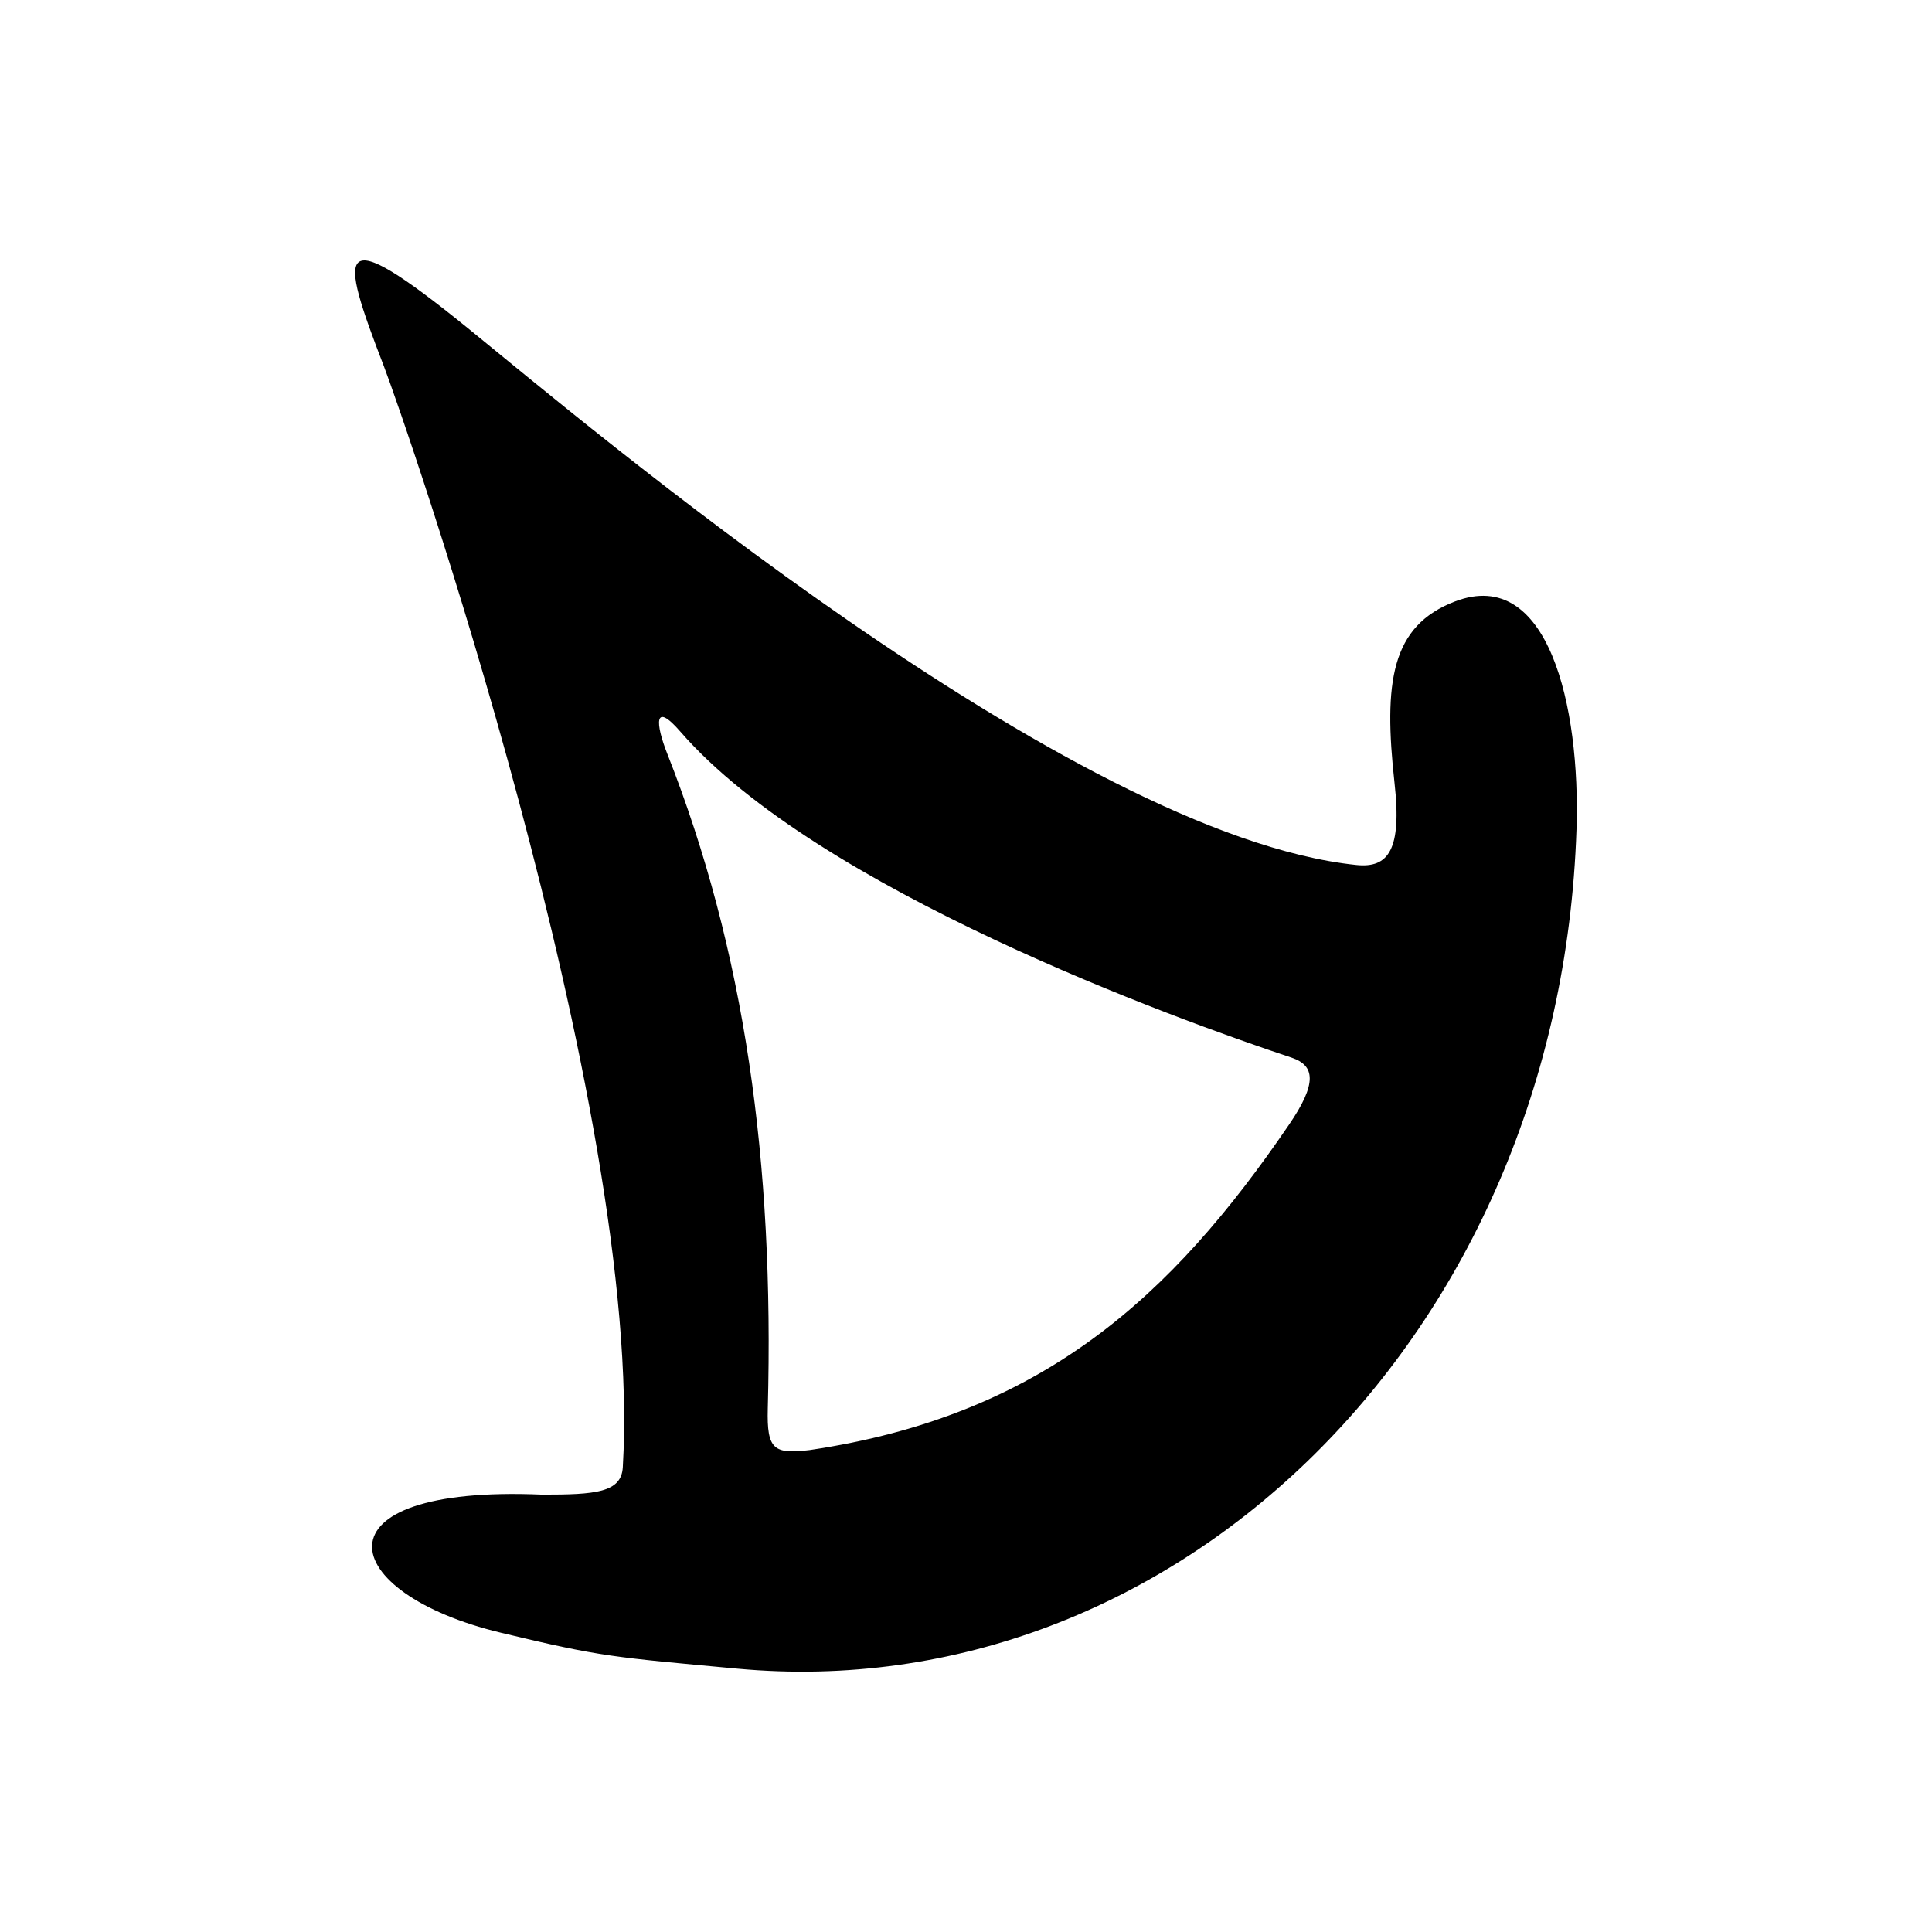
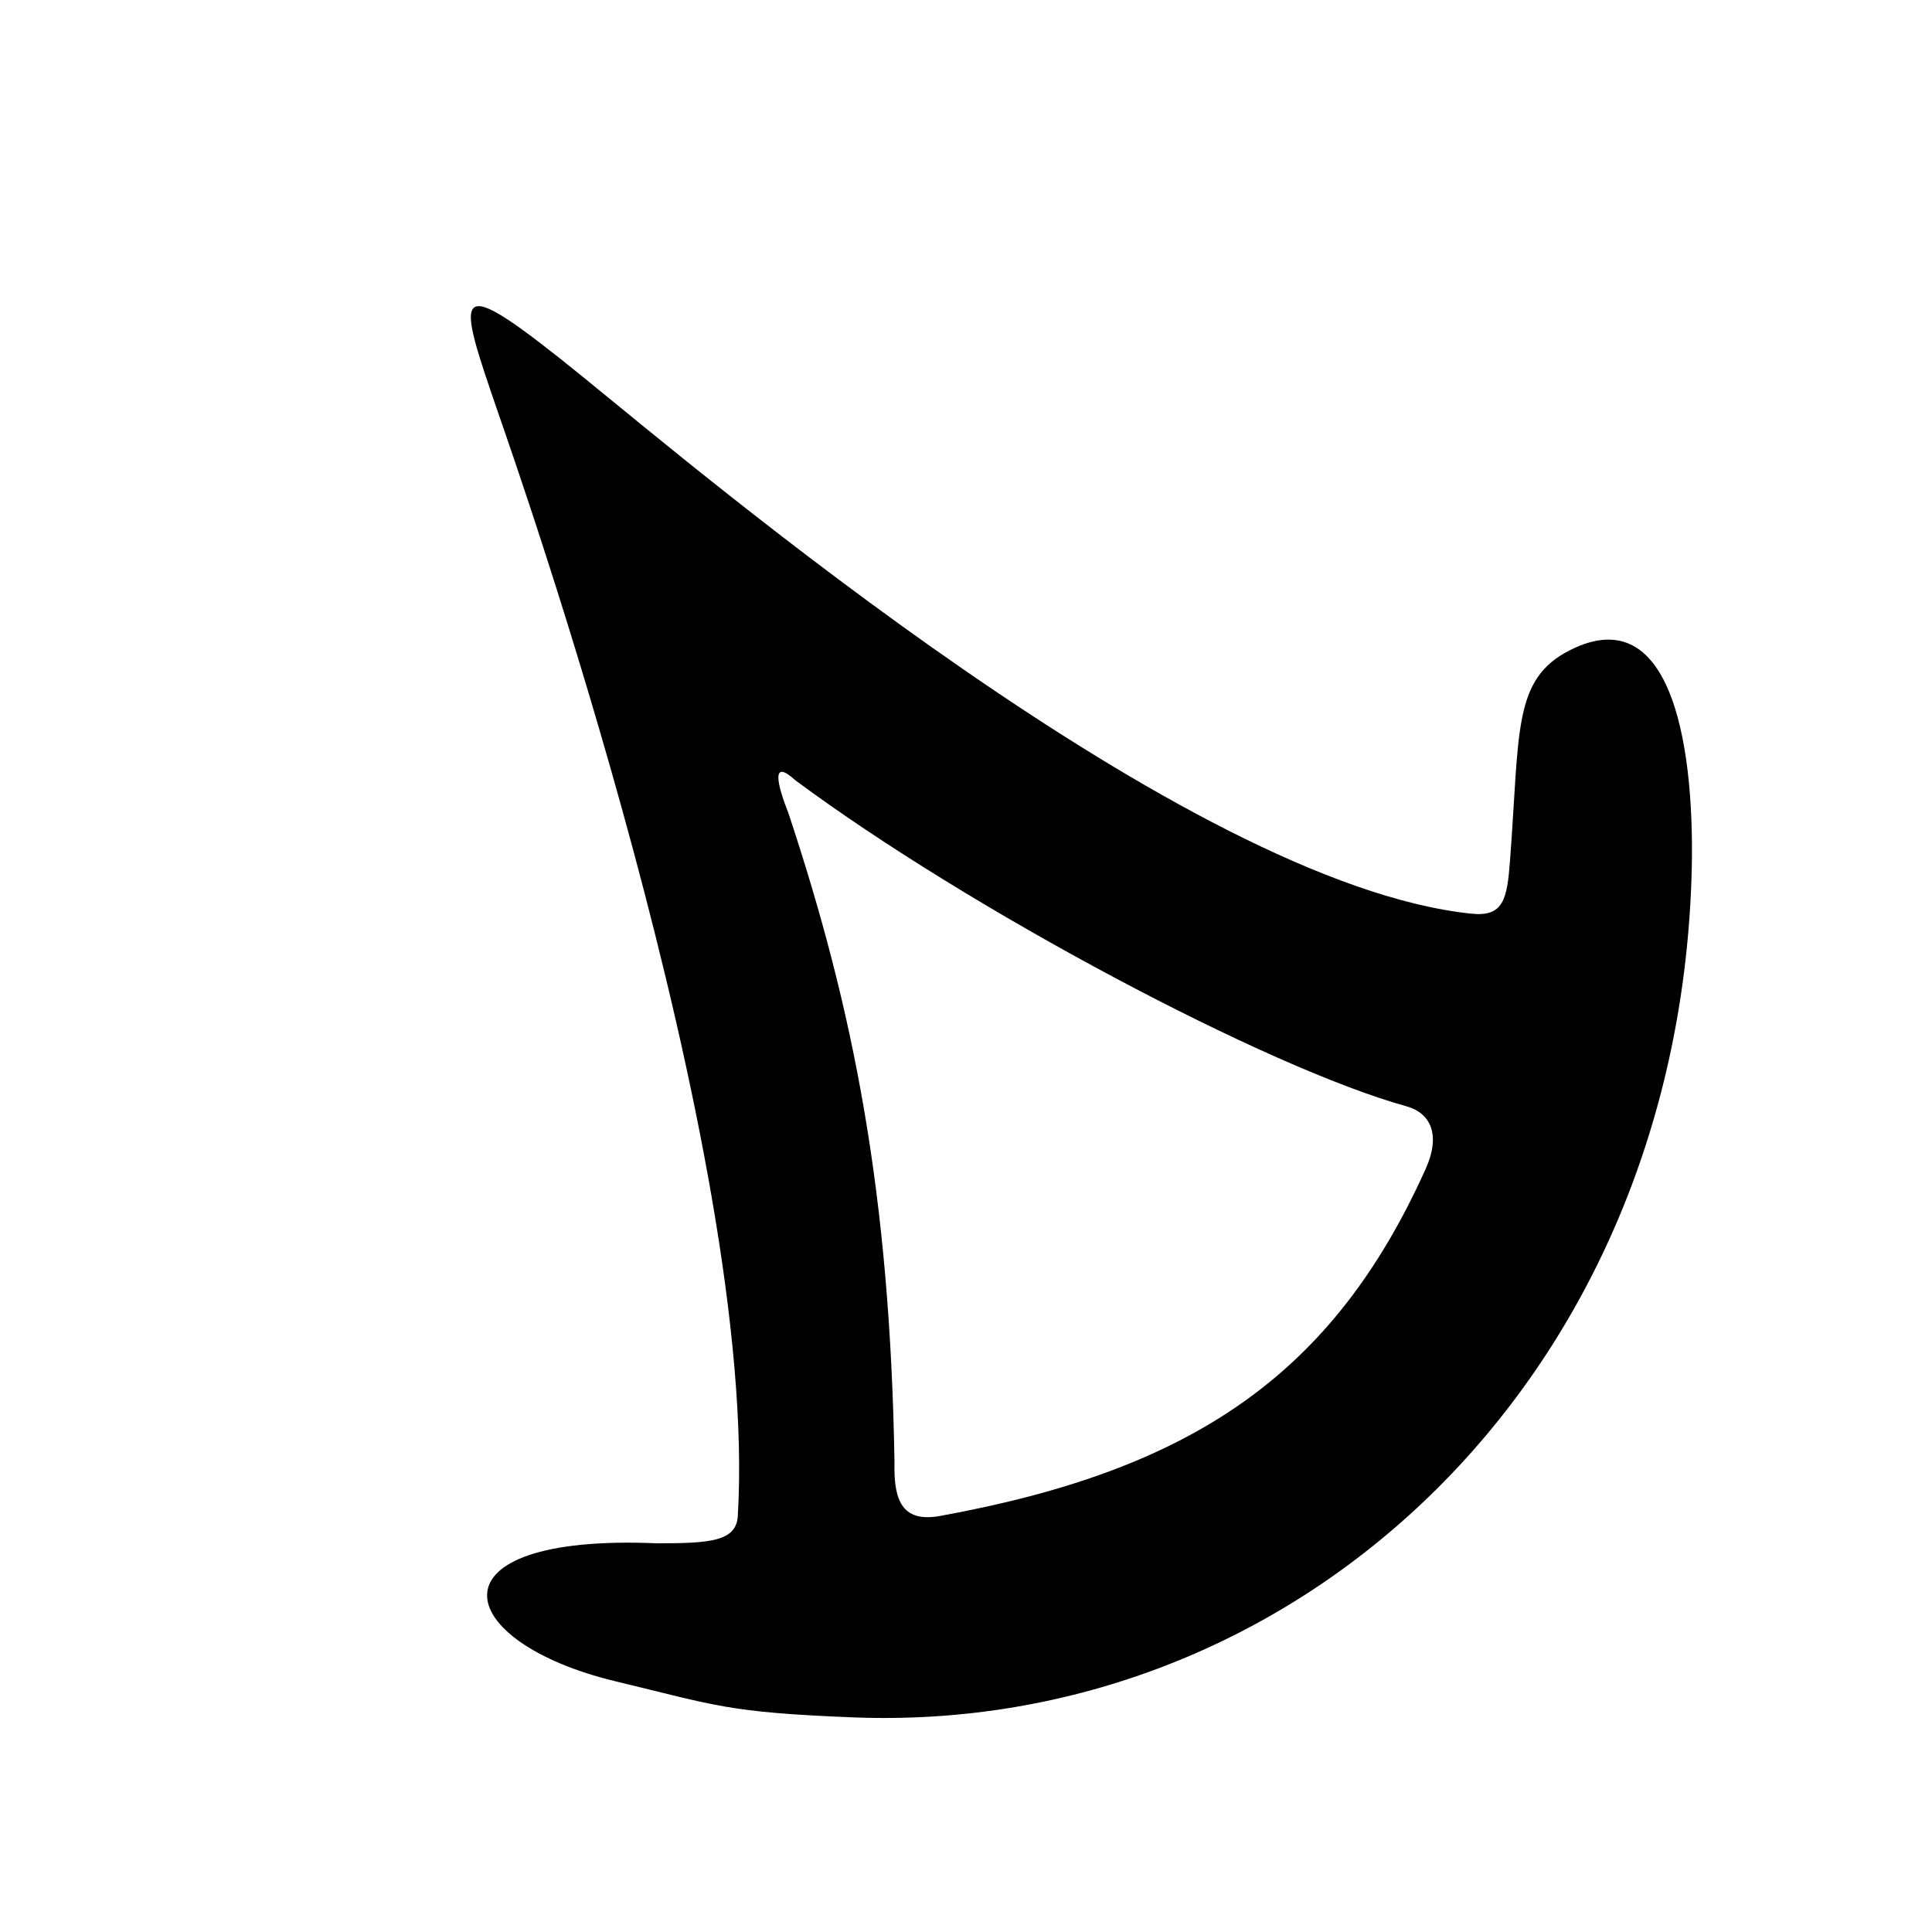
<svg xmlns="http://www.w3.org/2000/svg" viewBox="0 0 12.7 12.7">
-   <path d="M3.294 10.733c-1.086-.26-1.265-.974.27-.908.35 0 .52-.013.53-.18.139-2.374-1.44-6.897-1.57-7.236-.3-.777-.329-.965.55-.253.765.62 3.963 3.335 5.842 3.53.211.022.3-.1.251-.538-.073-.663-.024-1.034.399-1.195.61-.232.824.686.797 1.5-.11 3.331-2.642 5.781-5.516 5.516-.818-.076-.888-.076-1.553-.236Zm5.178-3.338c.188-.274.172-.39.02-.442-.765-.254-3.118-1.106-4.02-2.144-.176-.203-.163-.05-.086.145.511 1.295.704 2.686.661 4.306-.007.27.04.3.275.272 1.526-.226 2.379-1.006 3.15-2.137Z" />
+   <path d="M4.05 11.053c-1.086-.26-1.265-.974.27-.908.35 0 .52-.013.53-.18.14-2.374-1.452-6.893-1.57-7.236-.289-.838-.329-.965.55-.253.765.62 3.963 3.335 5.842 3.53.211.022.235-.094.254-.348.065-.856.017-1.194.396-1.385.686-.345.824.686.797 1.5-.11 3.331-2.614 5.632-5.516 5.516-.82-.033-.888-.076-1.553-.236zm5.321-3.368c.103-.228.031-.368-.123-.412-.92-.254-2.876-1.295-4.02-2.144-.16-.146-.122.022-.045.217.43 1.295.668 2.507.697 4.27-.007.27.066.391.3.349 1.65-.3 2.58-.922 3.191-2.28z" />
</svg>
